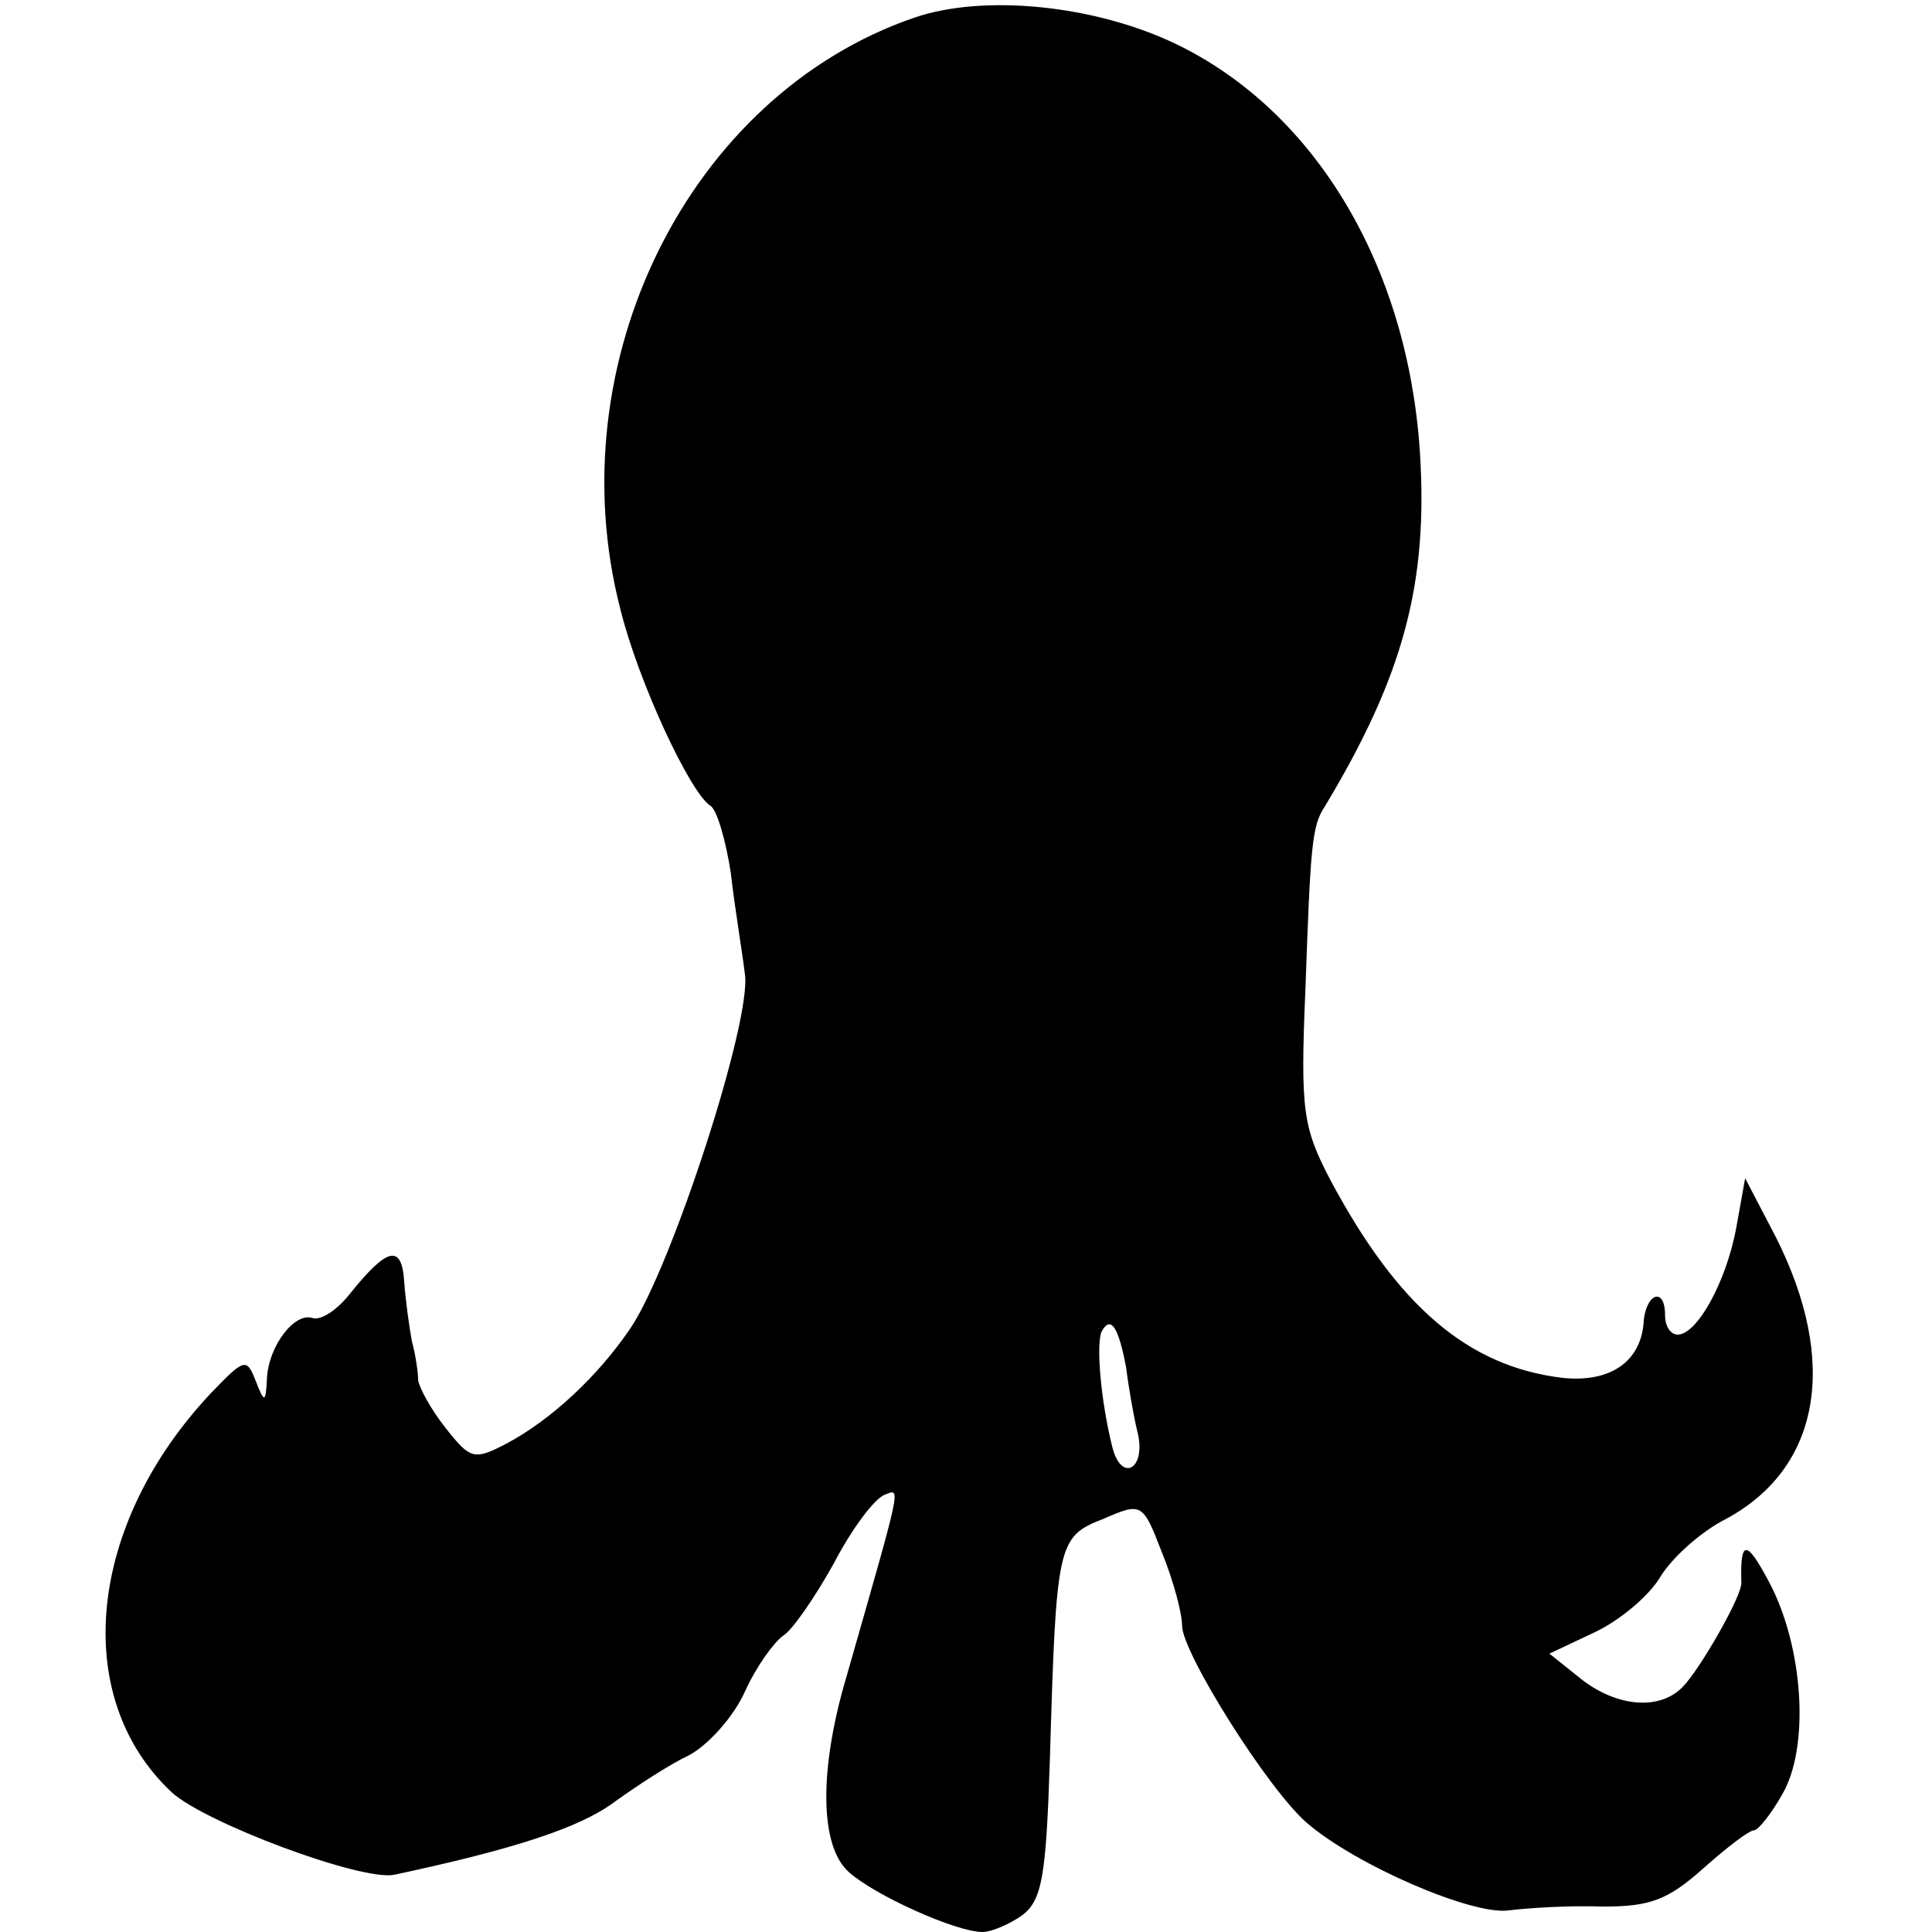
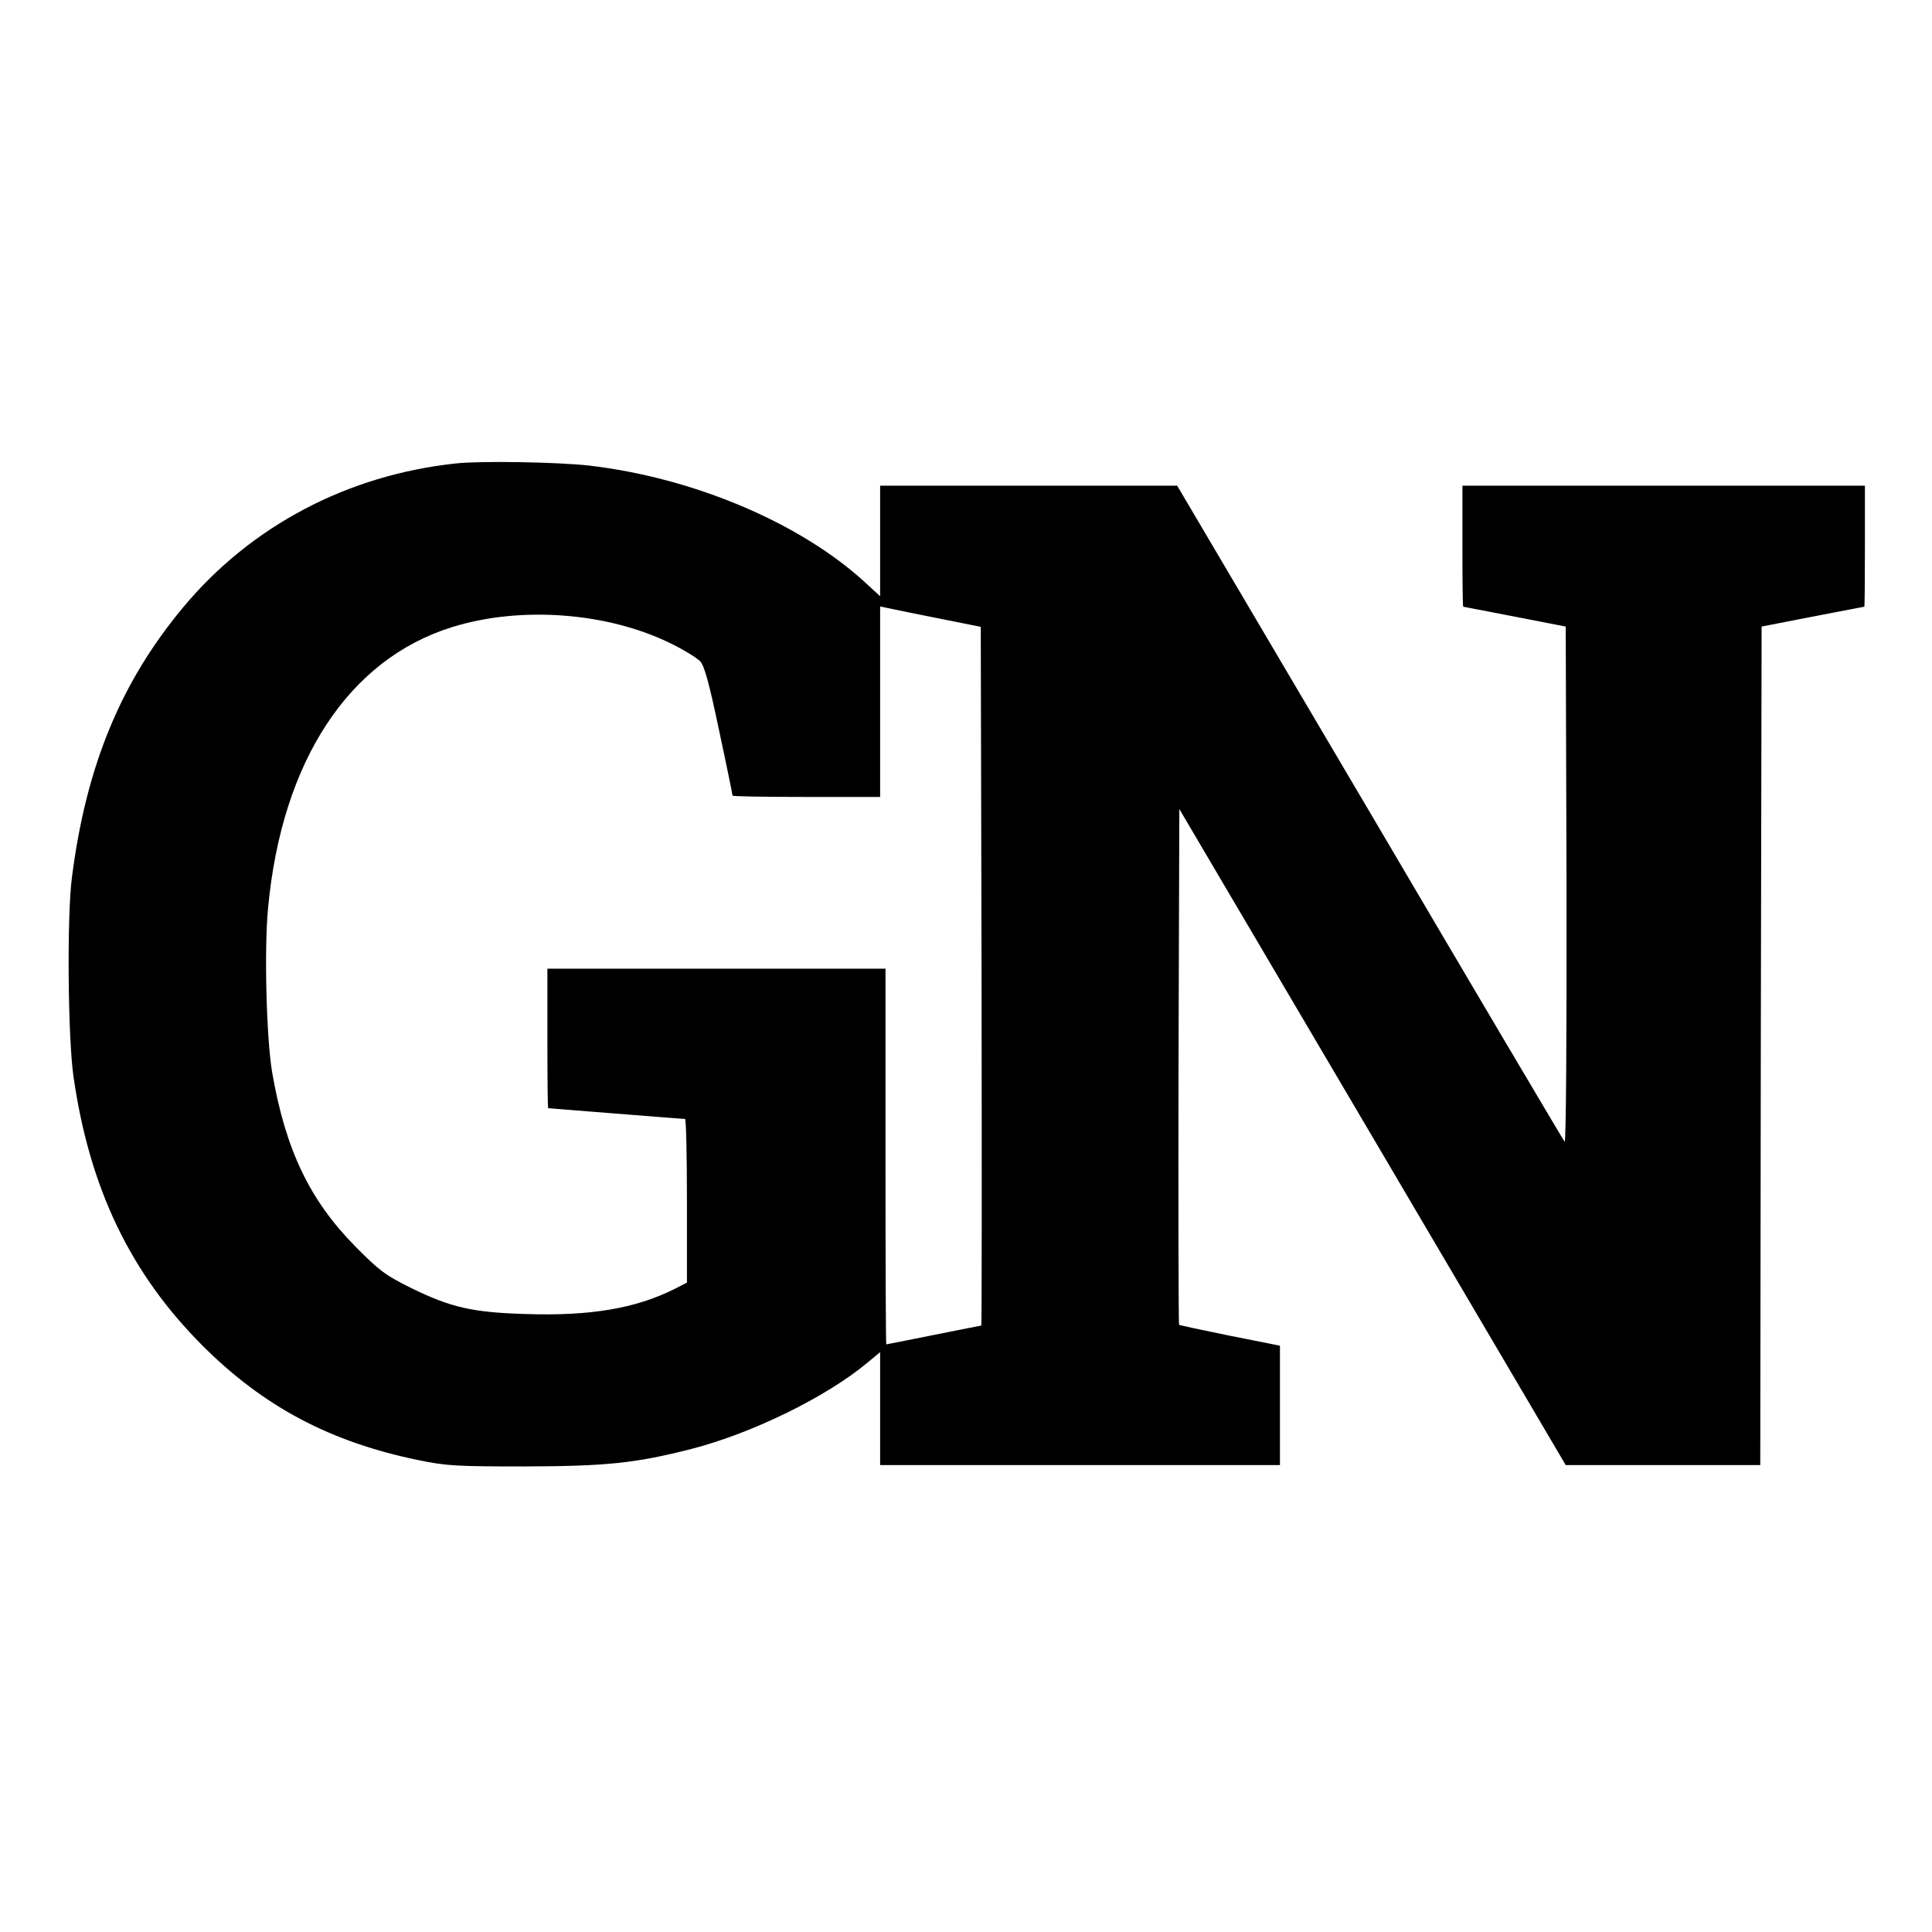
- <svg xmlns="http://www.w3.org/2000/svg" version="1.0" width="152pt" height="152pt" viewBox="0 0 152 152" preserveAspectRatio="xMidYMid meet">
-   <g transform="translate(0,152) scale(0.1,-0.1)" fill="#000000" stroke="none">
-     <path d="M719 1506 c-177 -61 -281 -271 -231 -465 14 -57 55 -145 71 -155 5 -3 12 -27 16 -53 3 -27 9 -62 11 -79 6 -36 -58 -232 -90 -279 -25 -37 -62 -72 -98 -91 -25 -13 -28 -12 -47 12 -12 15 -21 32 -22 38 0 6 -2 20 -5 31 -2 11 -5 32 -6 47 -2 29 -13 27 -42 -9 -10 -13 -23 -22 -30 -20 -14 5 -35 -22 -36 -48 -1 -19 -2 -19 -9 -1 -7 18 -9 17 -35 -10 -97 -103 -111 -239 -31 -314 26 -24 149 -70 175 -65 94 20 146 37 173 57 18 13 44 30 59 37 15 8 35 30 44 50 9 20 23 39 30 44 7 4 25 30 40 57 14 27 32 51 40 54 13 5 14 11 -30 -143 -22 -74 -21 -134 2 -154 20 -18 84 -47 105 -47 7 0 21 6 31 13 16 12 19 31 22 123 5 170 6 175 42 189 30 13 31 13 46 -26 9 -22 16 -48 16 -58 0 -21 67 -128 98 -155 38 -33 130 -73 159 -69 16 2 49 4 74 3 37 0 51 5 79 30 18 16 36 30 40 30 3 0 13 12 22 28 22 37 17 116 -10 167 -18 34 -23 34 -22 0 1 -10 -33 -69 -46 -82 -18 -19 -52 -16 -80 6 l-25 20 36 17 c19 9 42 28 51 43 9 15 32 36 52 46 74 40 89 123 39 222 l-24 46 -7 -39 c-8 -43 -31 -84 -46 -84 -6 0 -10 7 -10 15 0 24 -16 17 -17 -7 -3 -30 -27 -46 -64 -42 -74 9 -129 56 -182 155 -22 42 -24 55 -20 150 4 112 5 129 15 144 62 103 82 176 75 281 -10 145 -82 266 -191 319 -64 31 -152 40 -207 21z m167 -1062 c2 -16 6 -39 9 -51 7 -29 -13 -40 -20 -11 -9 36 -13 82 -8 91 7 12 13 3 19 -29z" />
+ <svg xmlns="http://www.w3.org/2000/svg" version="1.0" width="720pt" height="720pt" viewBox="0 0 720 720" preserveAspectRatio="xMidYMid meet">
+   <g transform="translate(0,720) scale(0.1,-0.1)" fill="#000000" stroke="none">
+     <path d="M1700 5473 c-405 -43 -765 -233 -1018 -537 -232 -279 -361 -591 -414 -1006 -19 -147 -15 -599 6 -743 60 -417 213 -734 481 -1002 228 -228 478 -360 807 -427 102 -21 140 -23 393 -23 307 1 413 12 621 65 226 58 504 194 657 322 l47 39 0 -210 0 -211 745 0 745 0 0 223 0 222 -186 37 c-103 21 -188 39 -190 41 -2 2 -3 435 -2 963 l3 959 720 -1222 720 -1223 362 0 363 0 2 1562 3 1563 190 37 c105 20 191 37 193 37 1 1 2 102 2 226 l0 225 -750 0 -750 0 0 -225 c0 -124 1 -225 3 -226 1 0 88 -17 192 -37 l190 -37 3 -965 c1 -581 -2 -960 -7 -955 -5 6 -332 558 -726 1228 l-718 1217 -553 0 -554 0 0 -206 0 -206 -62 57 c-242 219 -636 385 -1023 430 -117 13 -401 18 -495 8z m1800 -578 l155 -31 3 -1302 c1 -716 1 -1302 -1 -1302 -2 0 -82 -16 -177 -35 -95 -19 -175 -35 -177 -35 -2 0 -3 315 -3 700 l0 700 -630 0 -630 0 0 -260 c0 -143 1 -260 3 -260 1 0 115 -9 252 -20 138 -11 253 -20 258 -20 4 0 7 -137 7 -305 l0 -305 -47 -24 c-144 -72 -313 -101 -553 -93 -200 6 -279 24 -430 98 -94 47 -116 63 -205 153 -171 173 -261 361 -311 651 -21 126 -30 453 -15 611 51 547 300 927 686 1047 257 80 584 55 821 -64 45 -22 91 -51 103 -63 16 -17 33 -78 71 -259 28 -130 50 -239 50 -242 0 -3 124 -5 275 -5 l275 0 0 355 0 355 33 -7 c17 -4 102 -21 187 -38z" />
  </g>
</svg>
